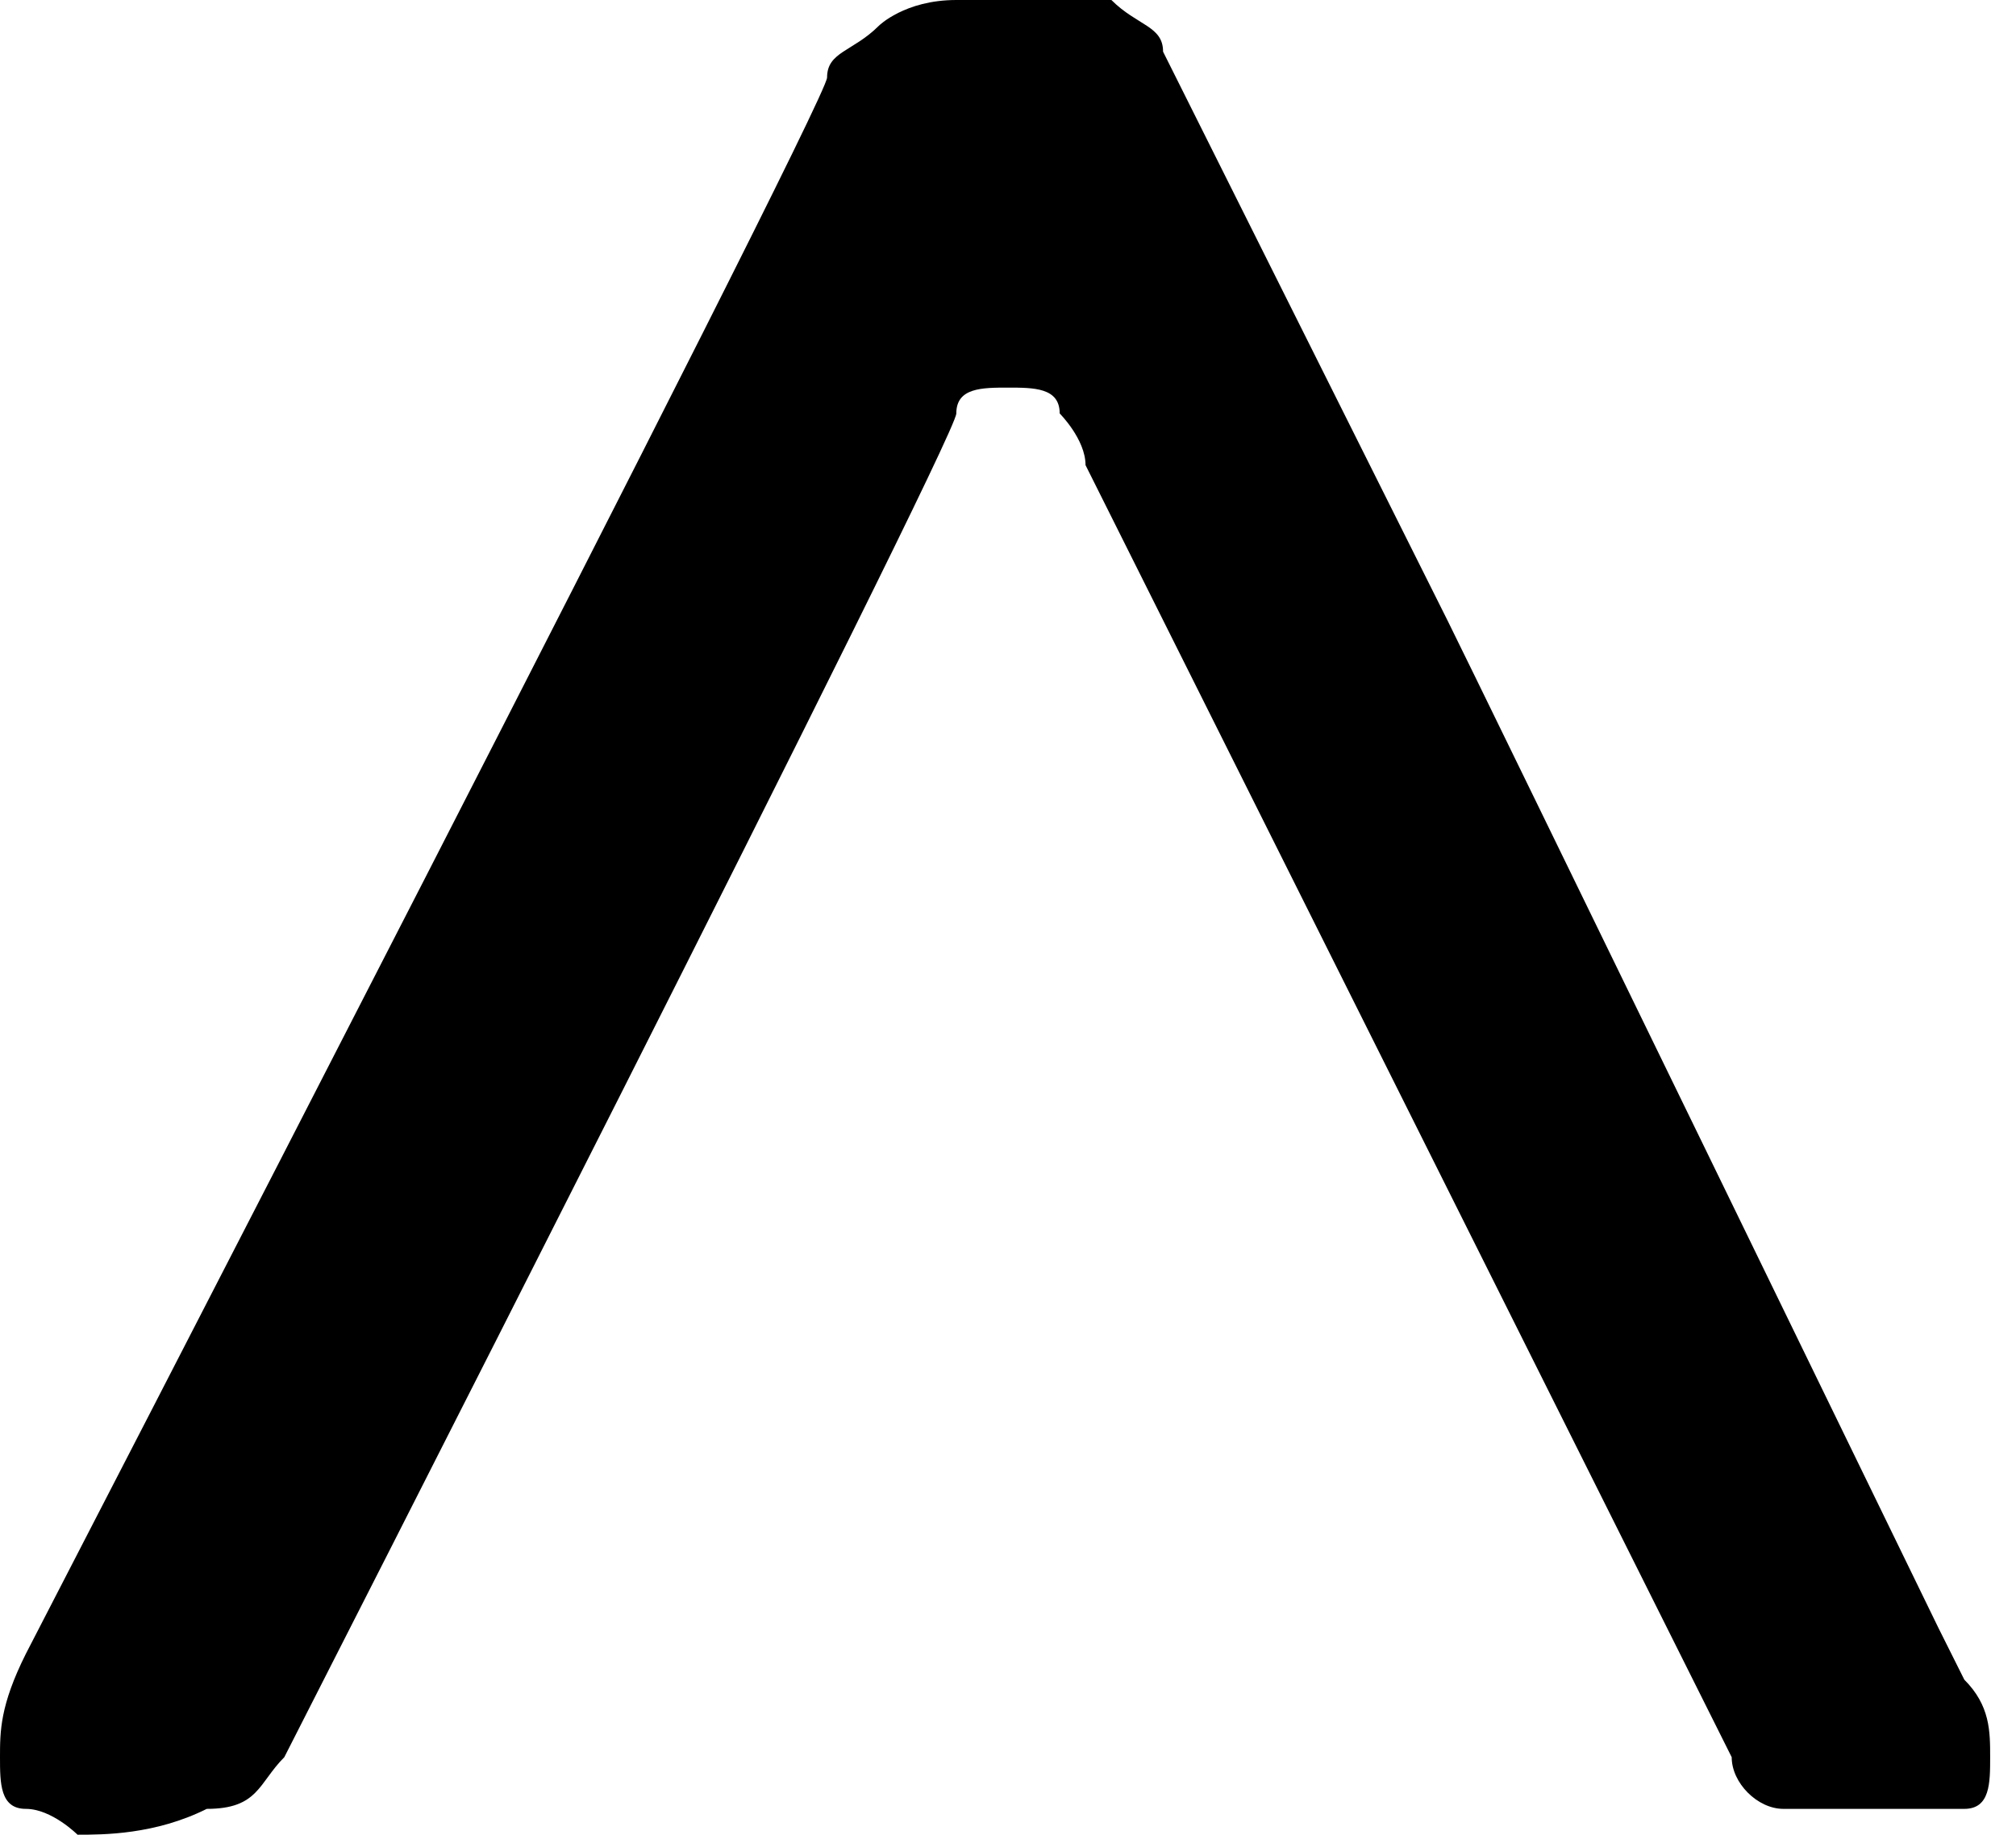
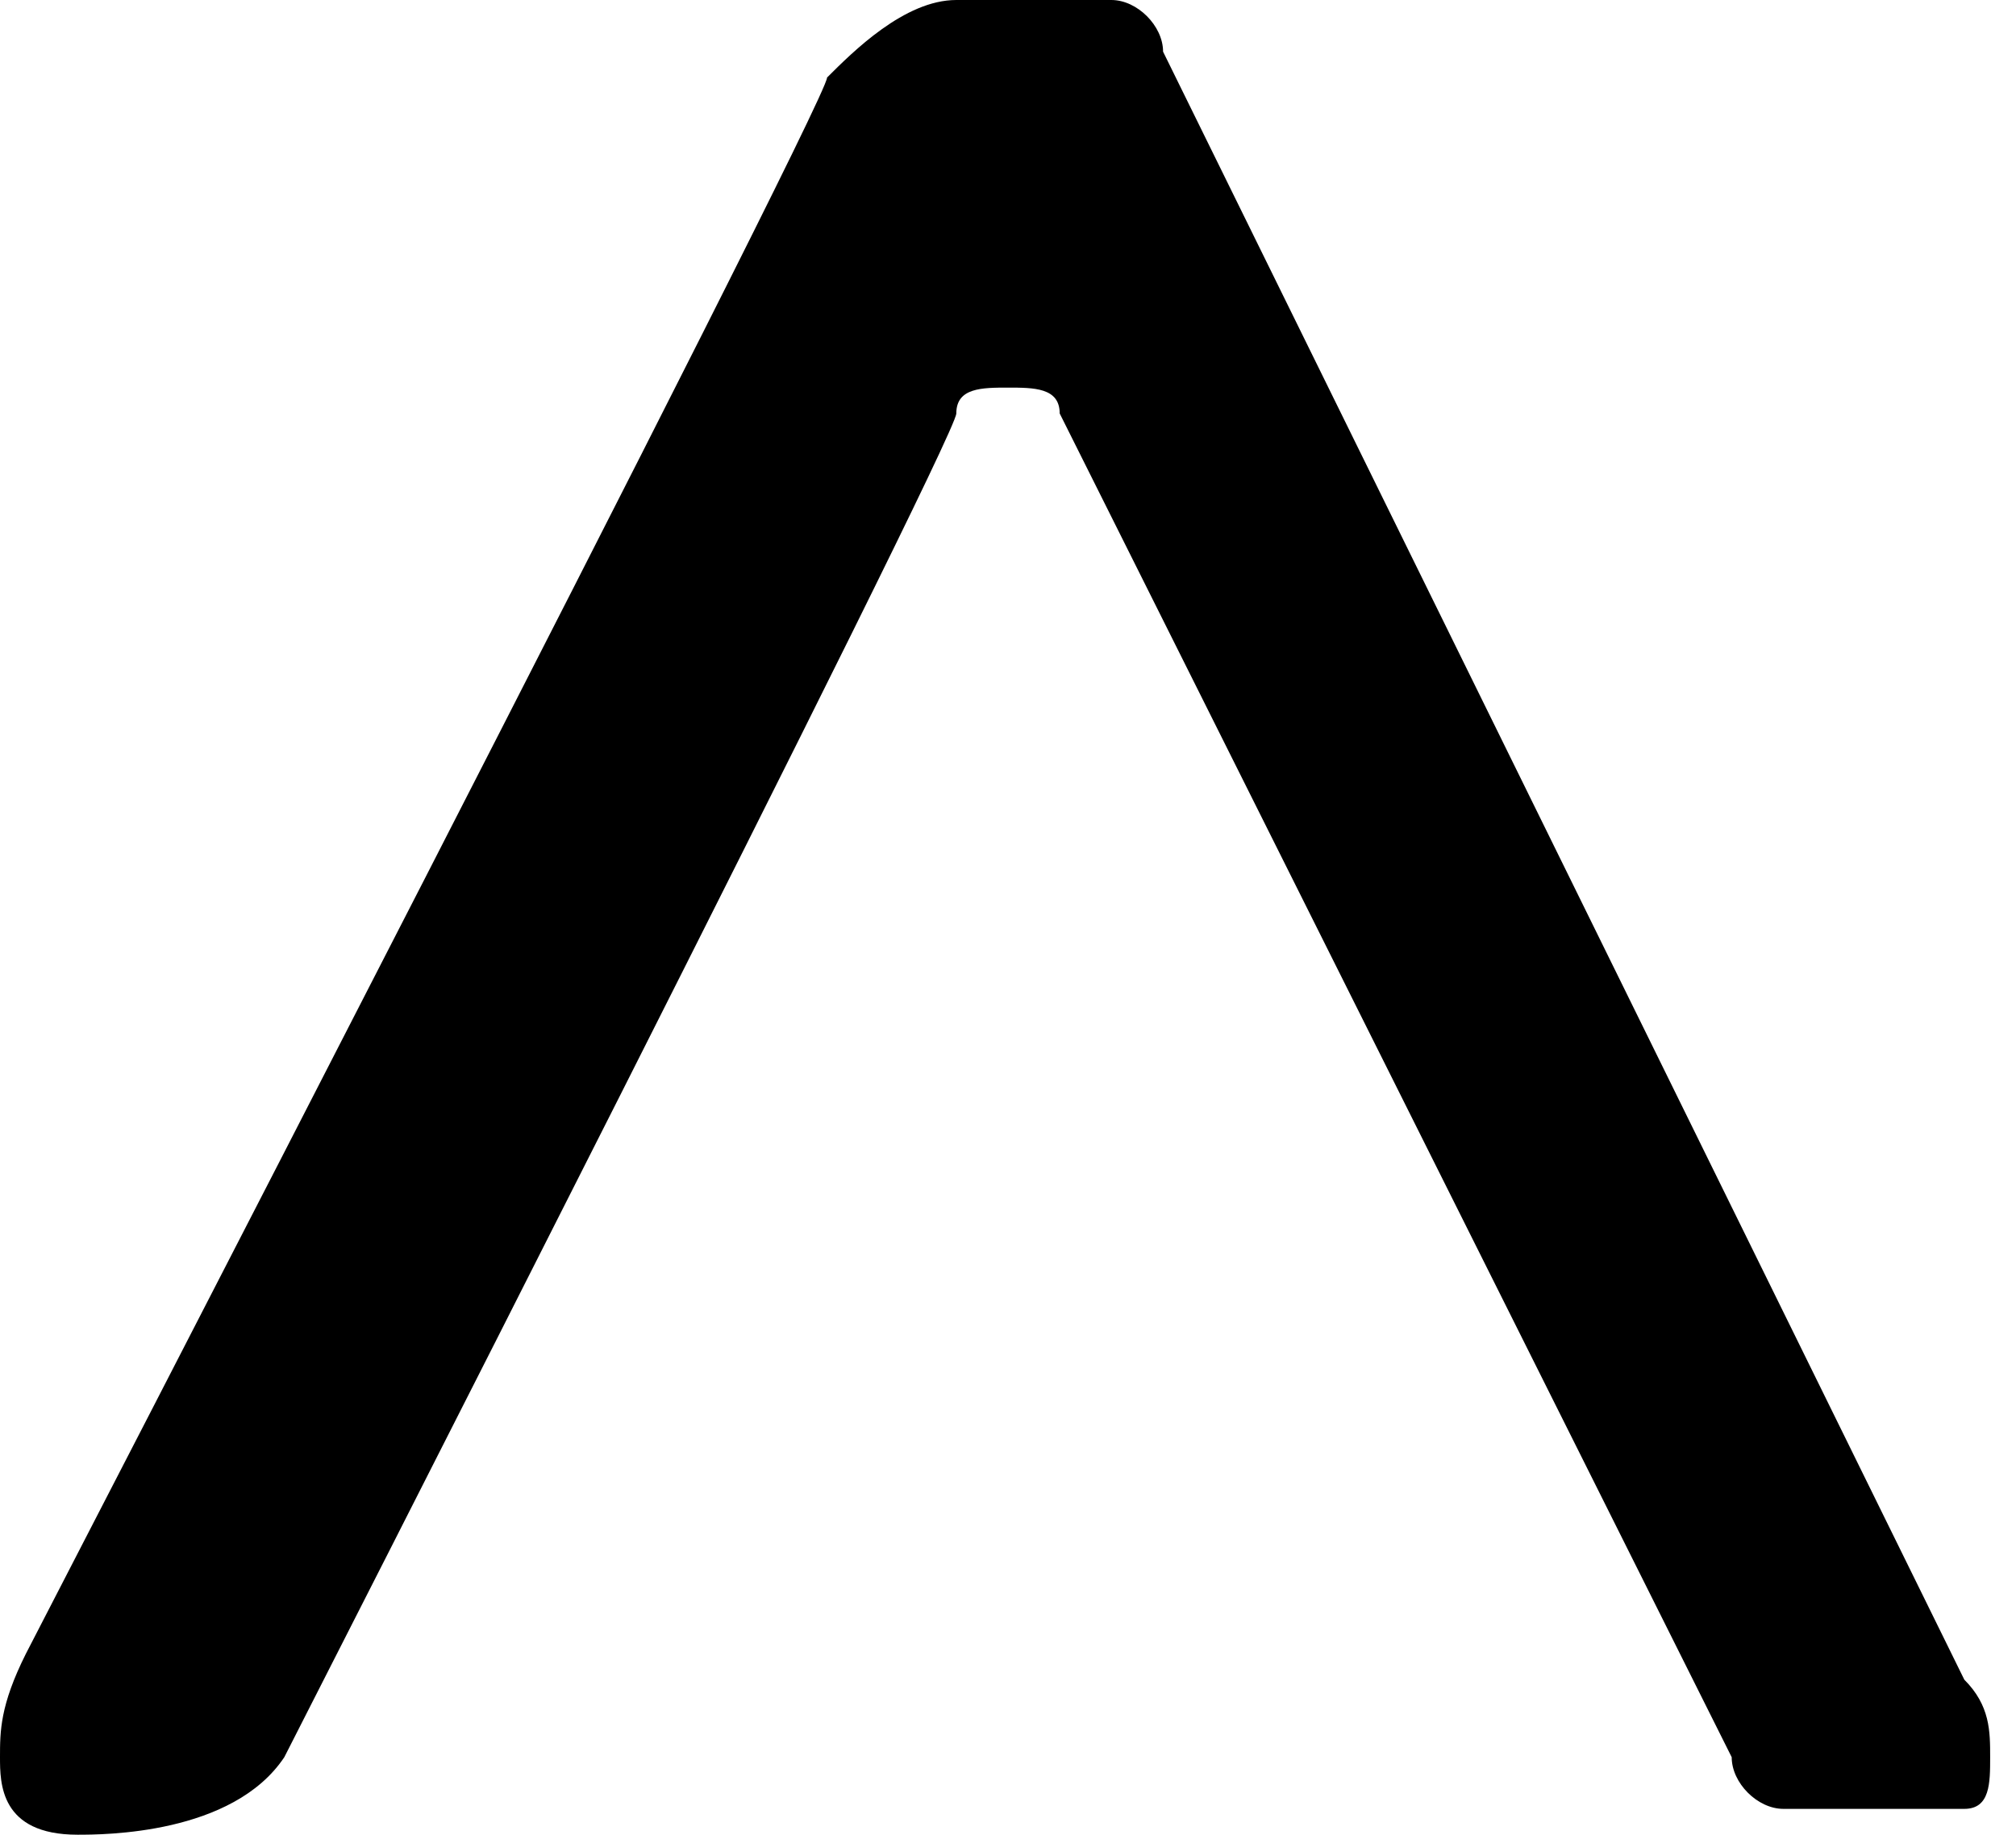
<svg xmlns="http://www.w3.org/2000/svg" version="1.1" id="Ebene_1" x="0px" y="0px" width="7.8px" height="7.1px" viewBox="0 0 7.8 7.1" style="enable-background:new 0 0 7.8 7.1;" xml:space="preserve">
-   <path class="st0" d="M3.7,0L3.7,0C3.5,0,3.4,0.1,3.4,0.1C3.3,0.2,3.2,0.2,3.2,0.3c0,0.1-3.1,6.1-3.1,6.1C0,6.6,0,6.7,0,6.8  C0,6.9,0,7,0.1,7c0.1,0,0.2,0.1,0.2,0.1c0.1,0,0.3,0,0.5-0.1C1,7,1,6.9,1.1,6.8c0,0,2.6-5.1,2.6-5.2c0-0.1,0.1-0.1,0.2-0.1  c0.1,0,0.2,0,0.2,0.1c0,0,0.1,0.1,0.1,0.2c0.1,0.2,2.5,5,2.5,5C6.7,6.9,6.8,7,6.9,7c0,0,0.6,0,0.7,0c0.1,0,0.1-0.1,0.1-0.2  c0-0.1,0-0.2-0.1-0.3L7.5,6.3c0,0-1.8-3.7-1.9-3.9c0,0-1.1-2.2-1.1-2.2c0-0.1-0.1-0.1-0.2-0.2C4.2,0,4.1,0,4.1,0H3.7" />
+   <path d="M3.7,0L3.7,0C3.5,0,3.3,0.2,3.2,0.3c0,0.1-3.1,6.1-3.1,6.1C0,6.6,0,6.7,0,6.8c0,0.1,0,0.3,0.3,0.3c0.1,0,0.6,0,0.8-0.3  c0,0,2.6-5.1,2.6-5.2c0-0.1,0.1-0.1,0.2-0.1c0.1,0,0.2,0,0.2,0.1l2.6,5.2C6.7,6.9,6.8,7,6.9,7c0,0,0.6,0,0.7,0s0.1-0.1,0.1-0.2  s0-0.2-0.1-0.3L4.5,0.2C4.5,0.1,4.4,0,4.3,0C4.2,0,3.7,0,3.7,0" />
</svg>
